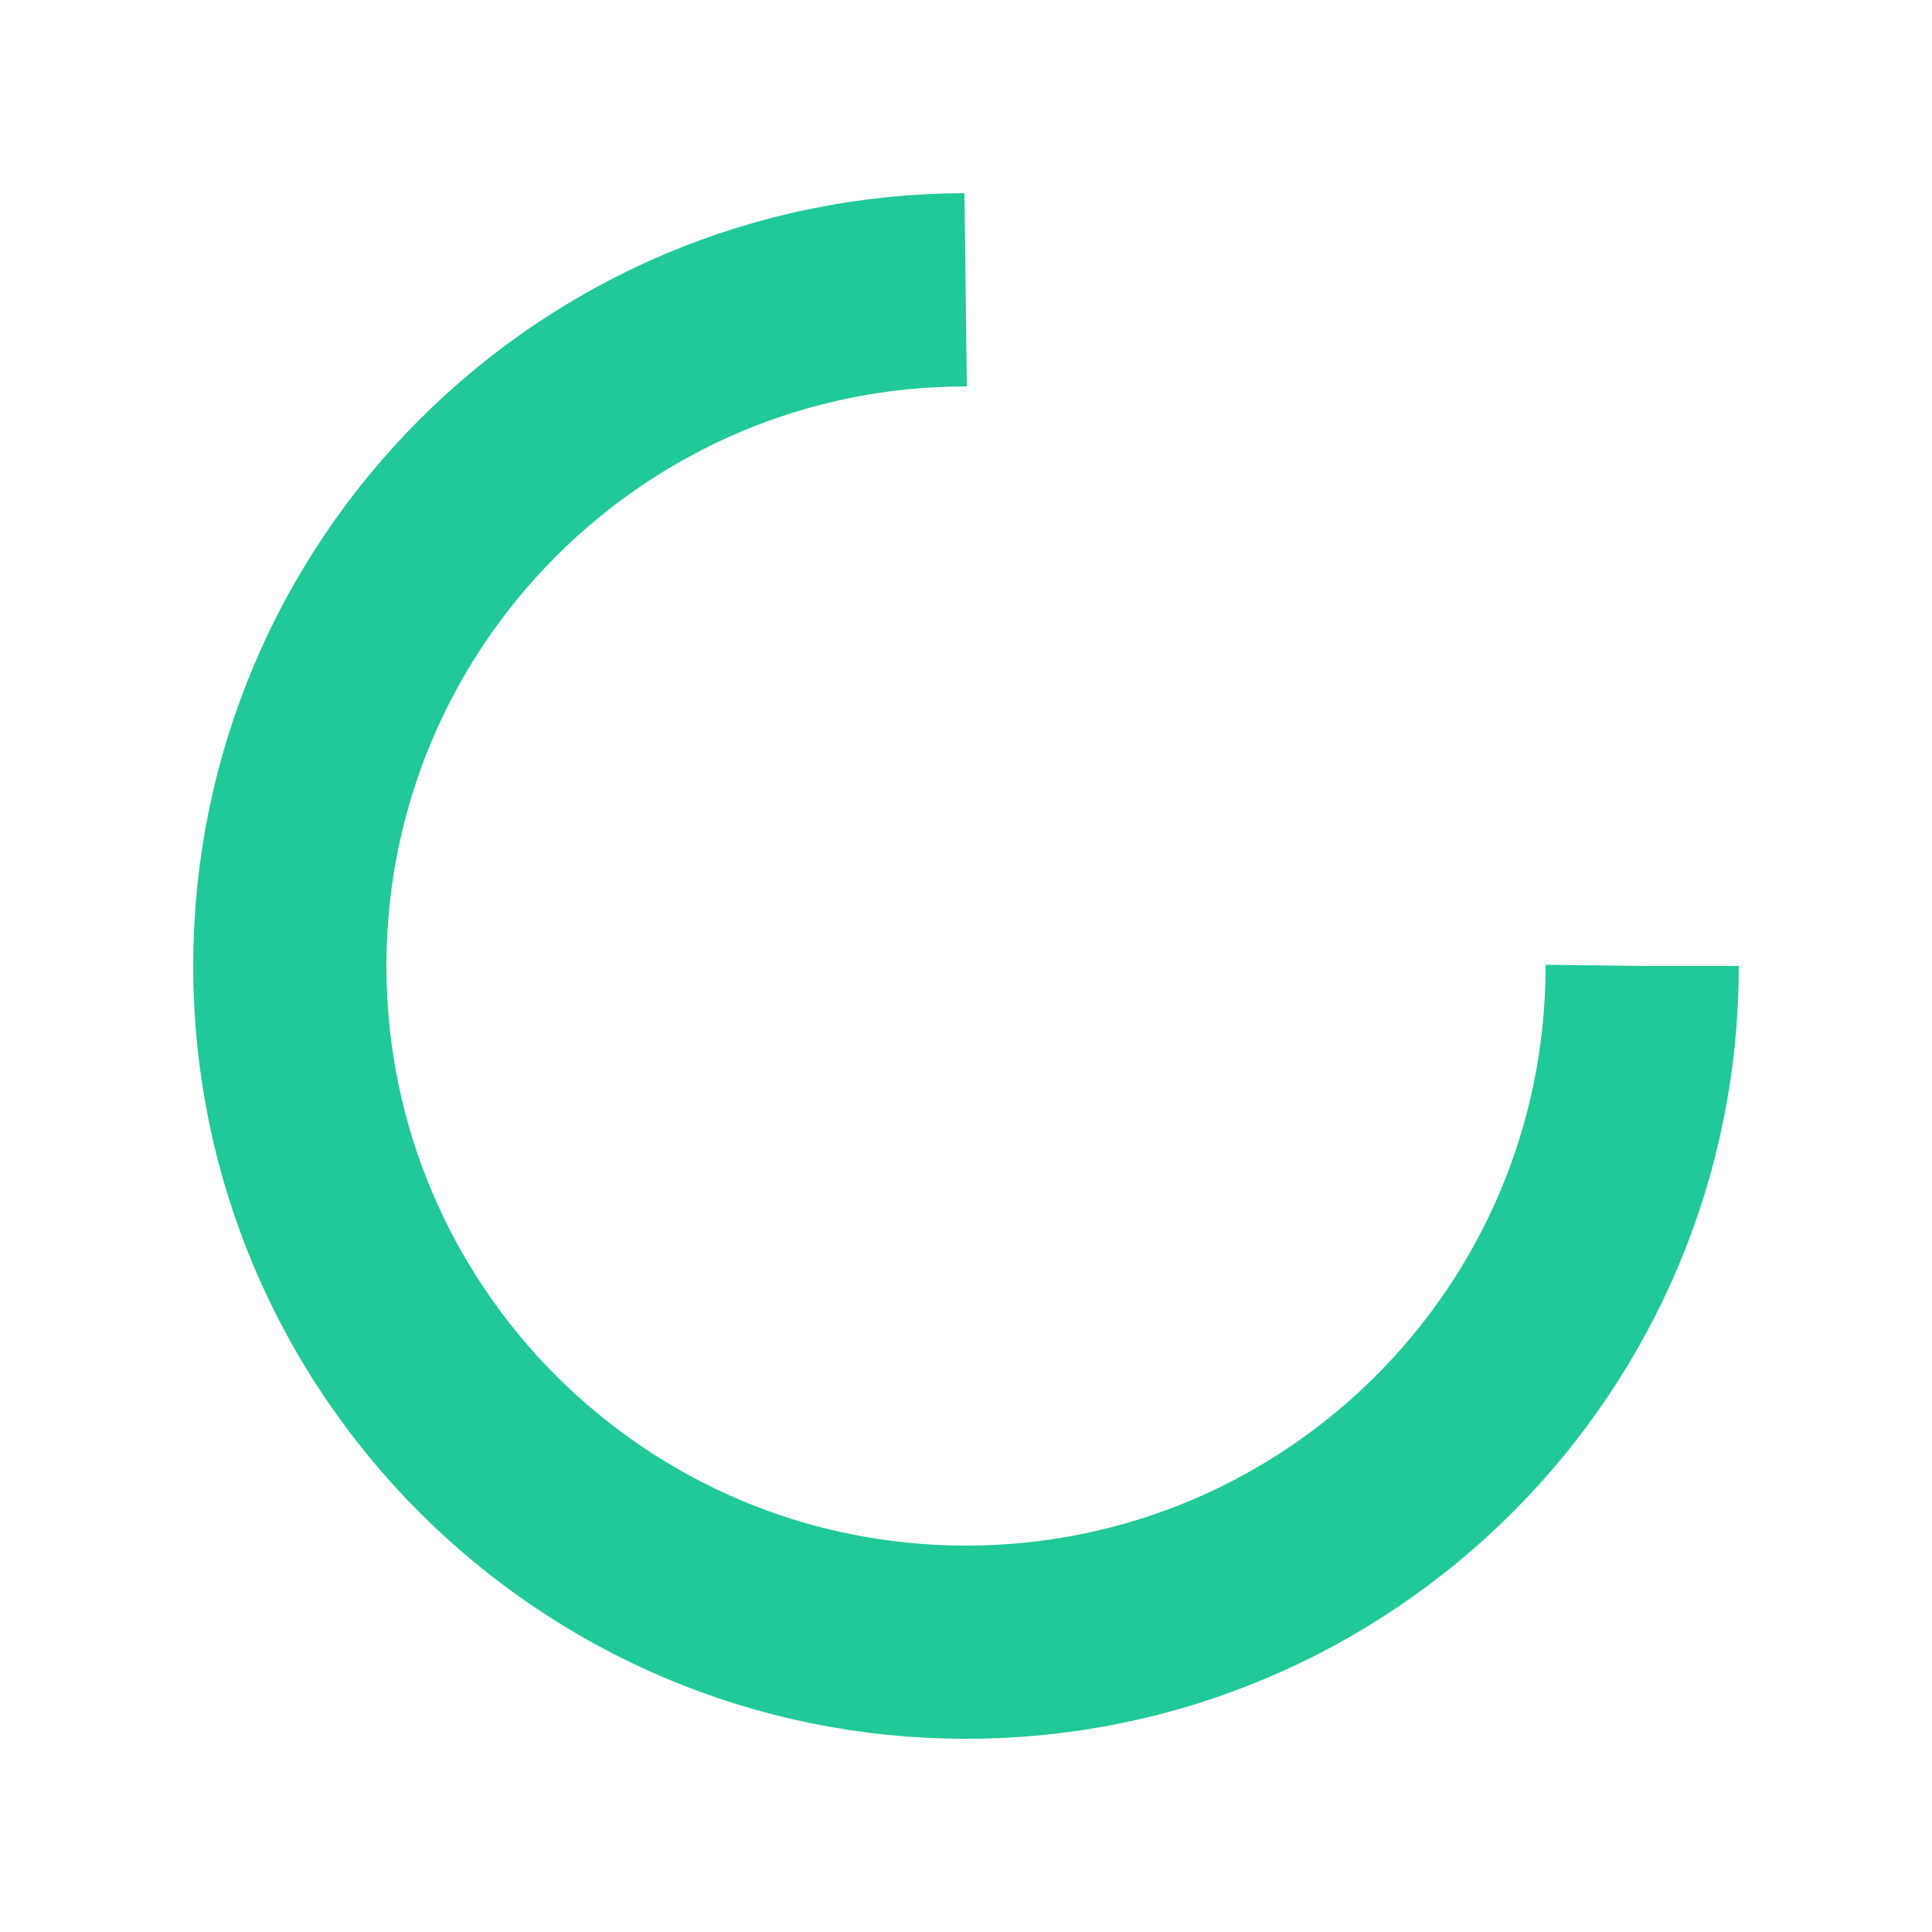
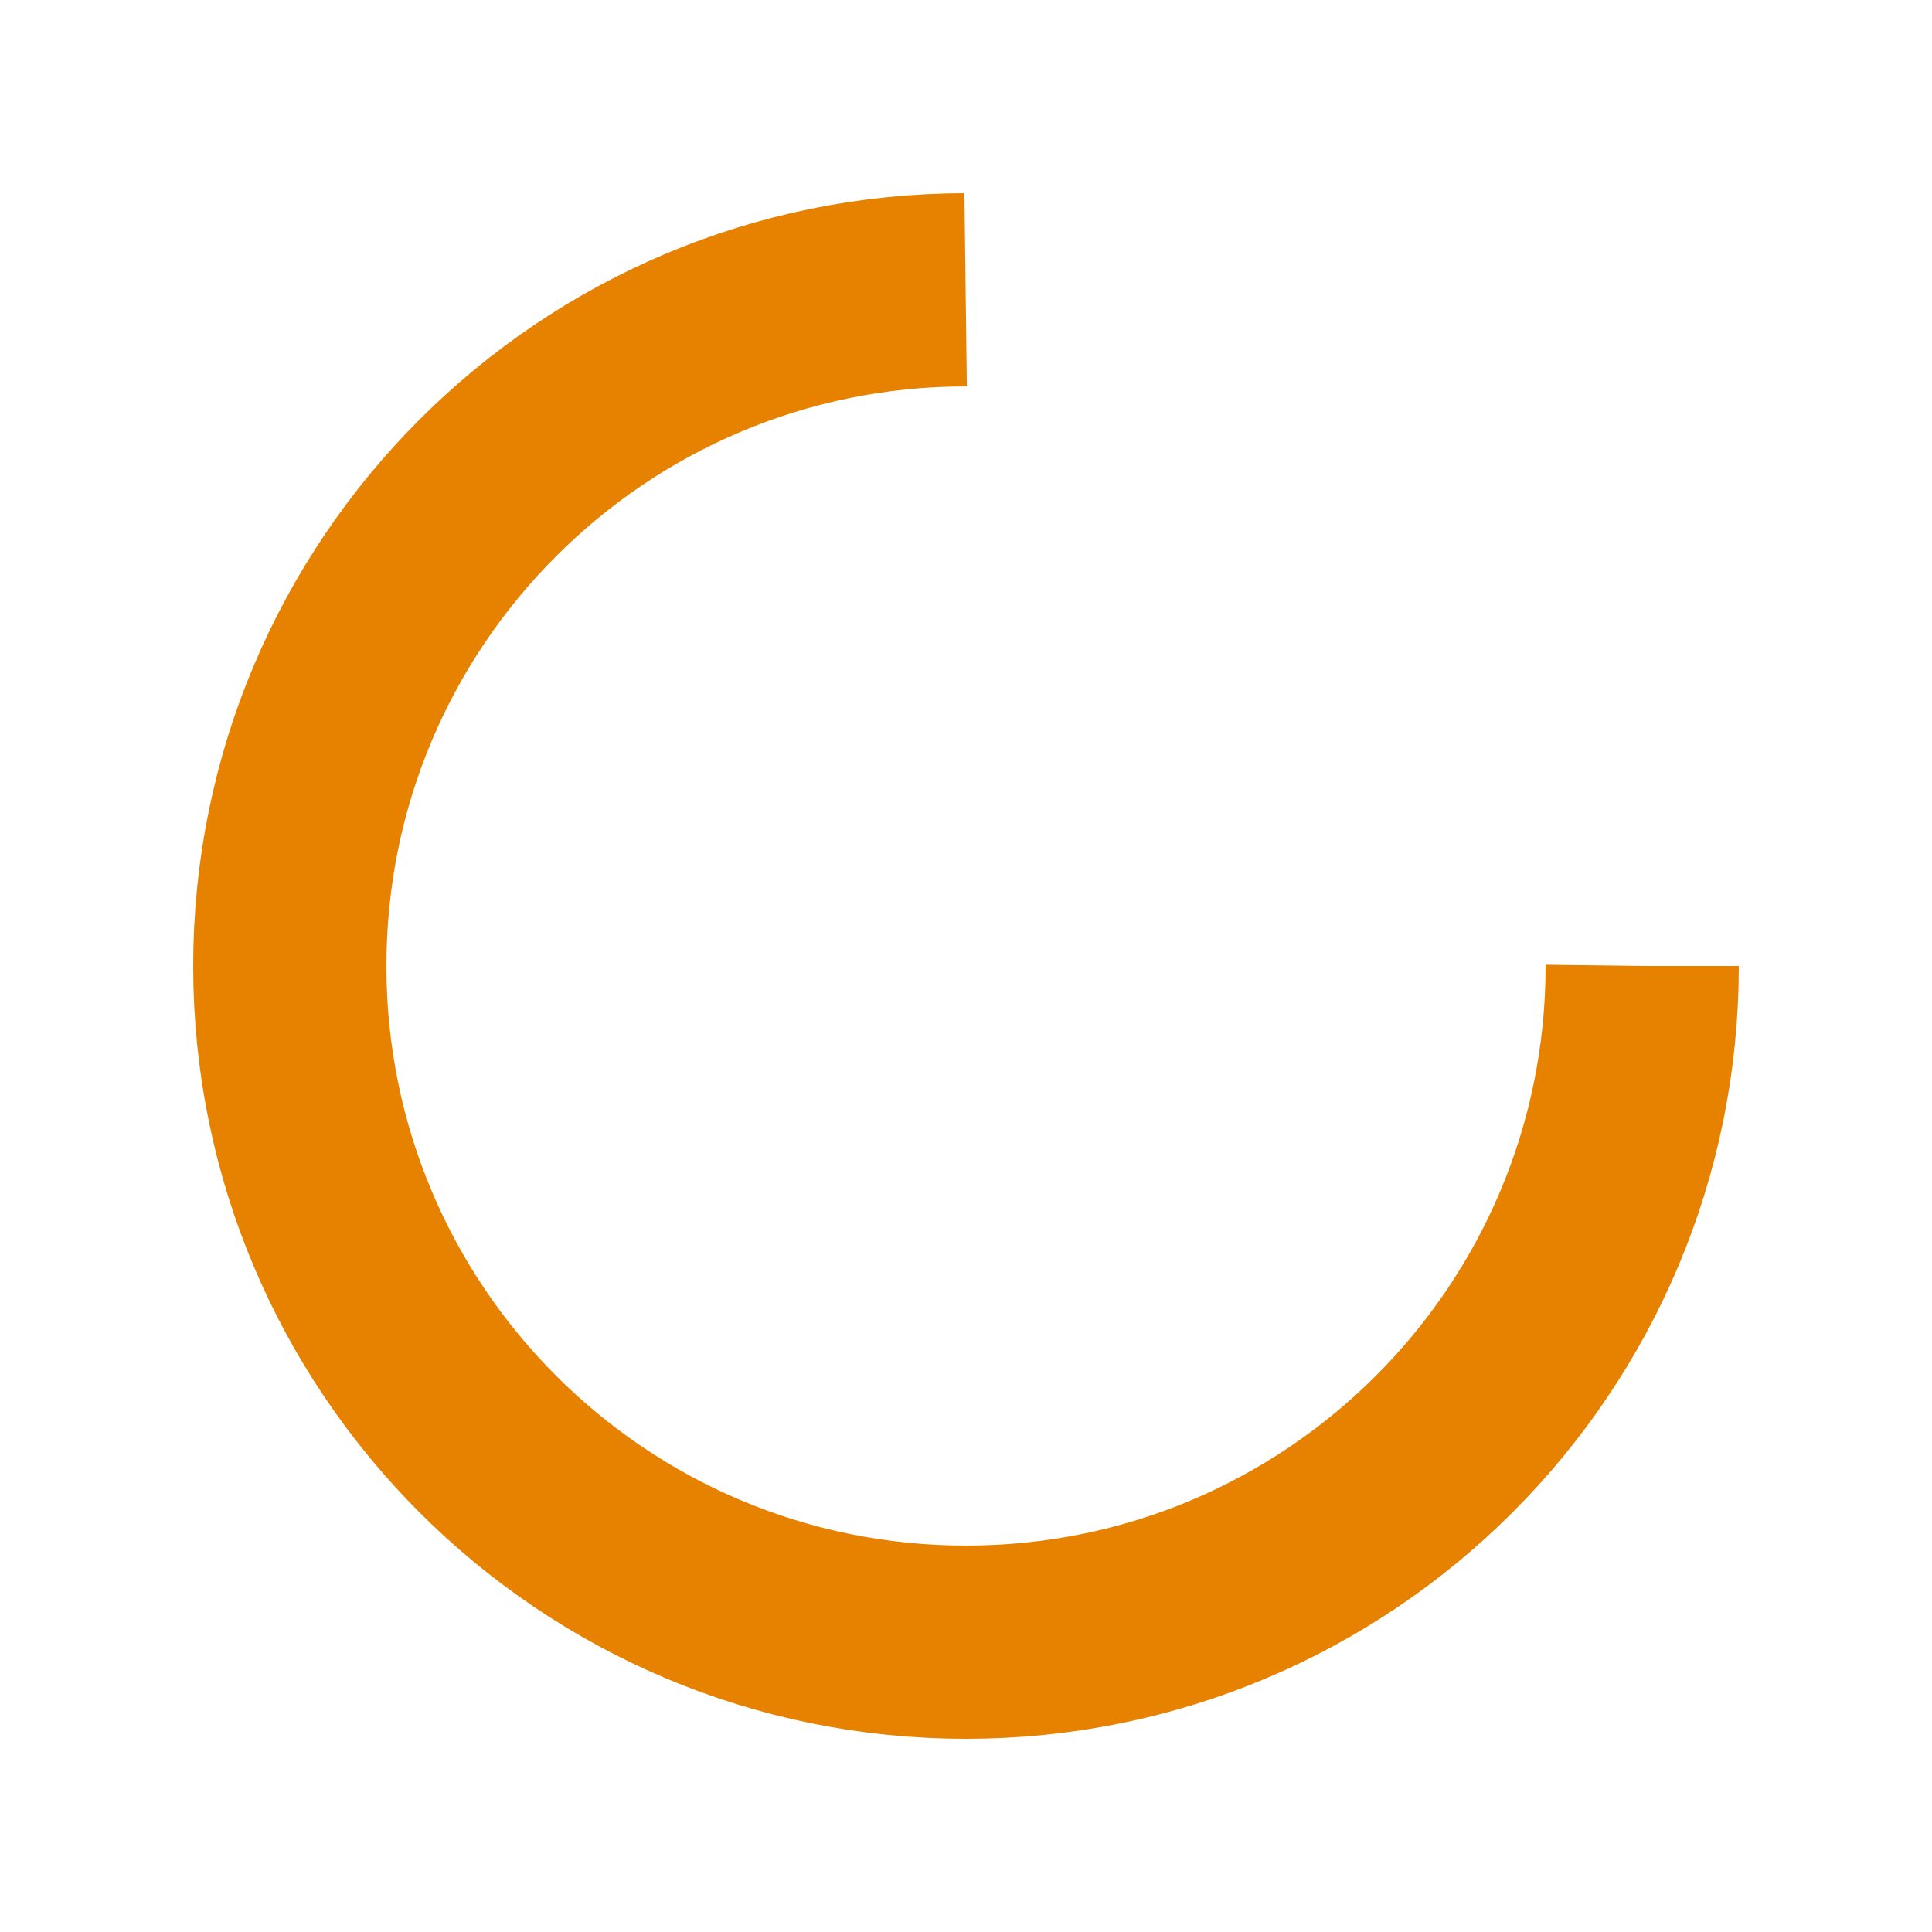
<svg xmlns="http://www.w3.org/2000/svg" style="margin: auto; background: none; display: block; shape-rendering: auto;" width="200px" height="200px" viewBox="0 0 100 100" preserveAspectRatio="xMidYMid">
-   <circle cx="50" cy="50" fill="none" stroke="#20c997" stroke-width="10" r="35" stroke-dasharray="164.934 56.978">
+   <circle cx="50" cy="50" fill="none" stroke="#e78200" stroke-width="10" r="35" stroke-dasharray="164.934 56.978">
    <animateTransform attributeName="transform" type="rotate" repeatCount="indefinite" dur="1s" values="0 50 50;360 50 50" keyTimes="0;1" />
  </circle>
</svg>
